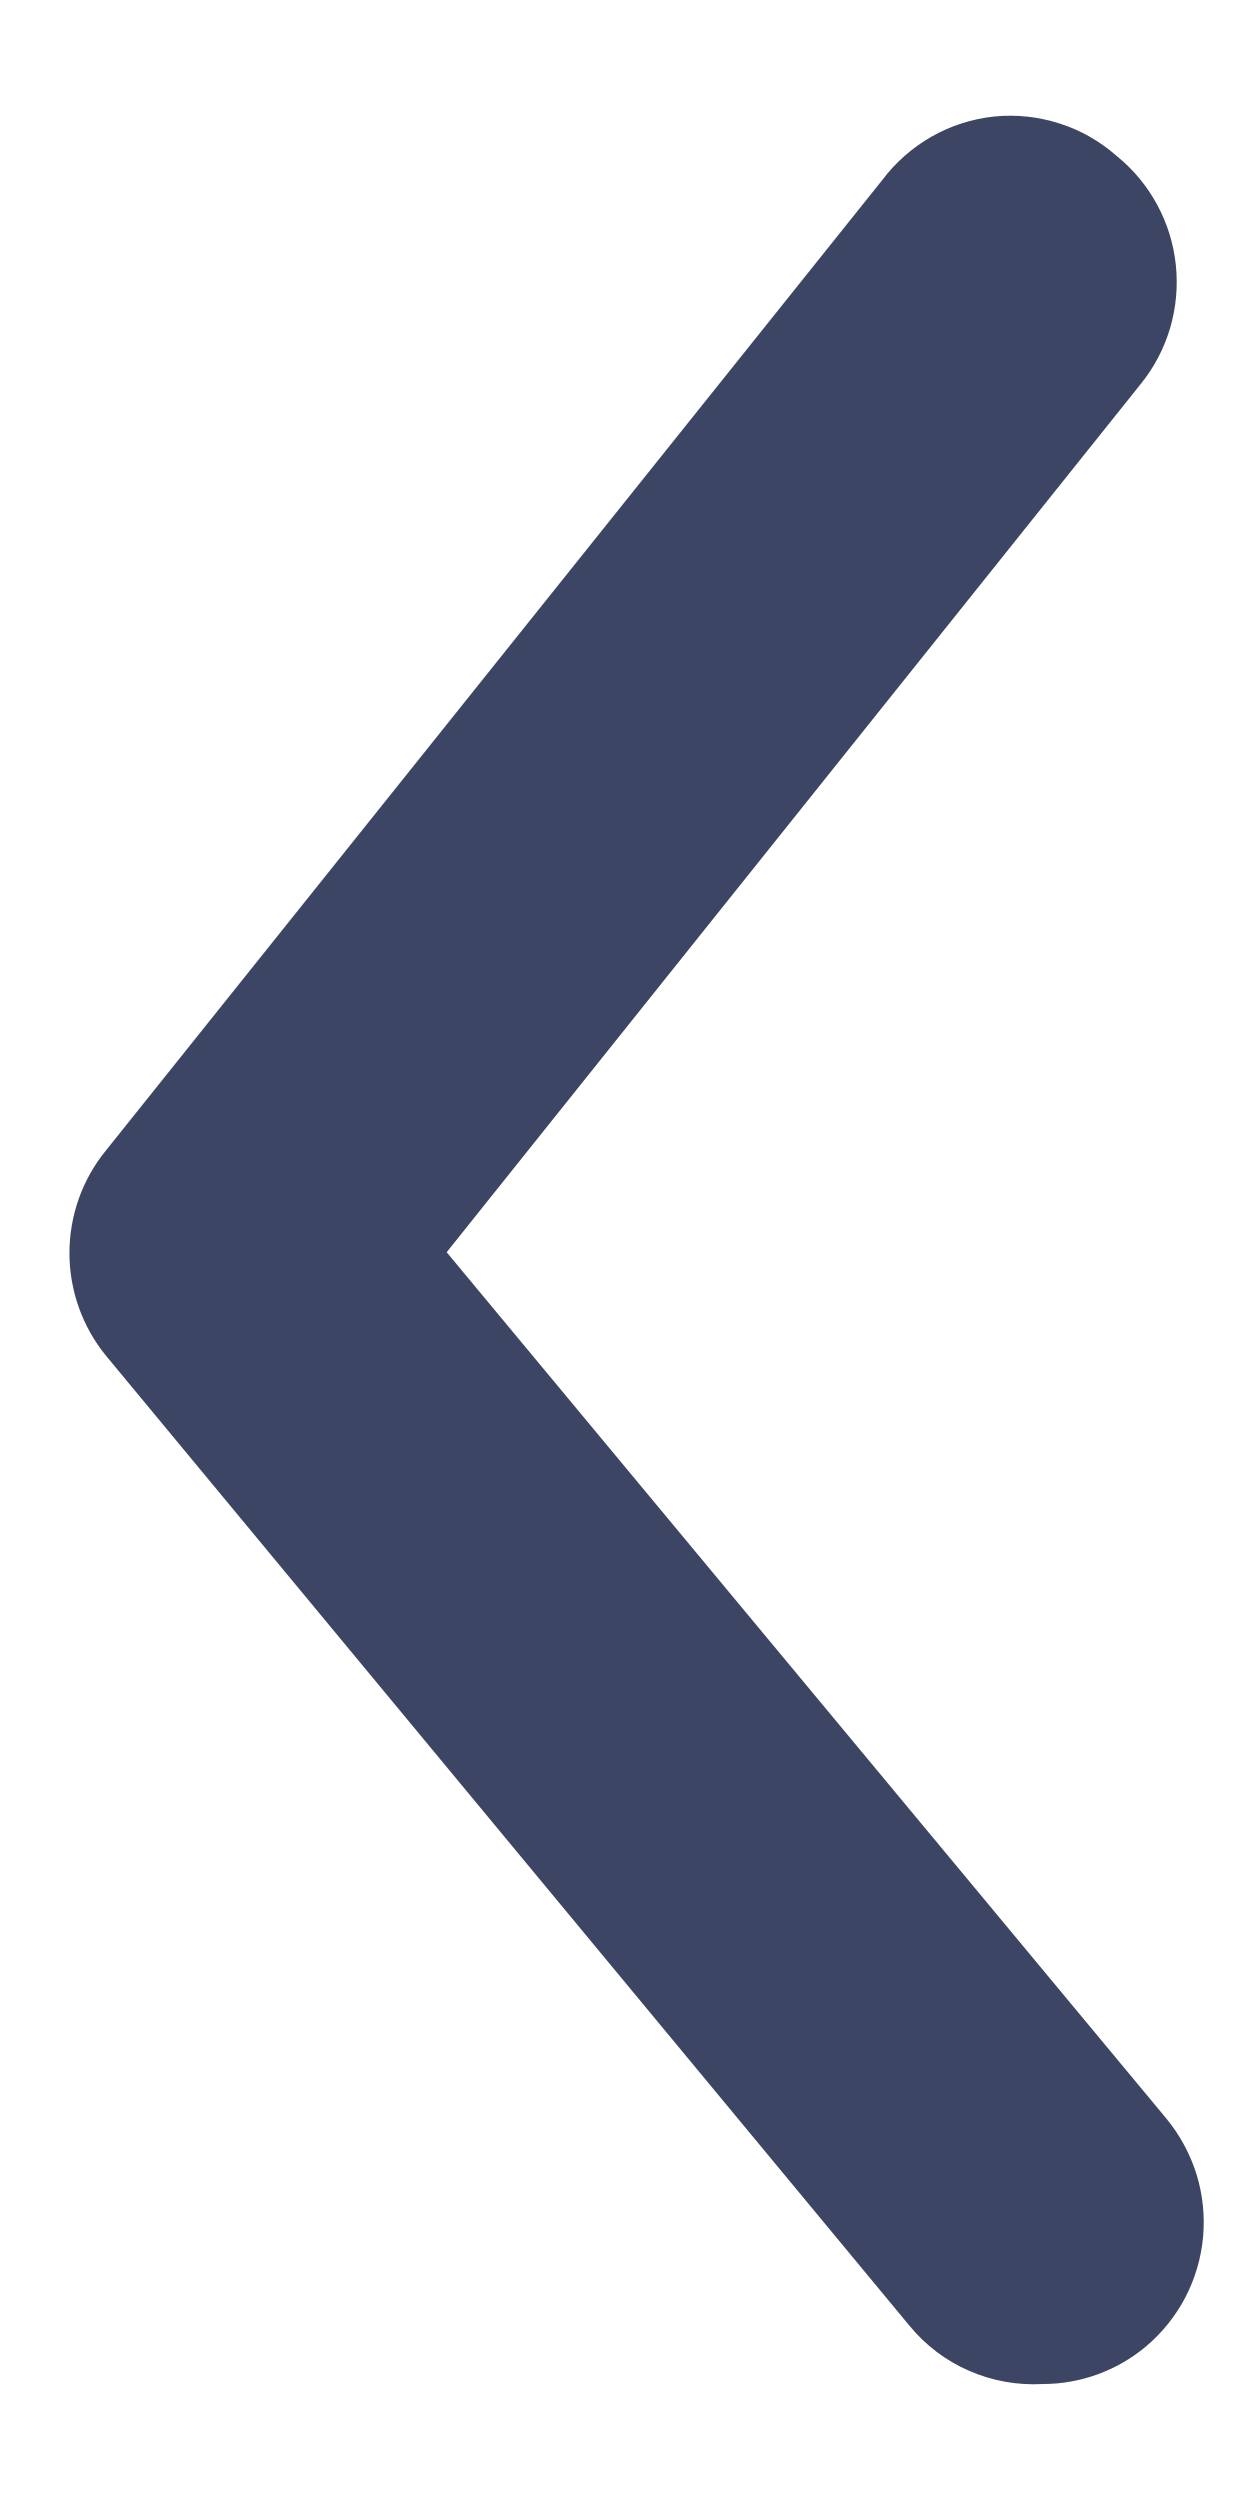
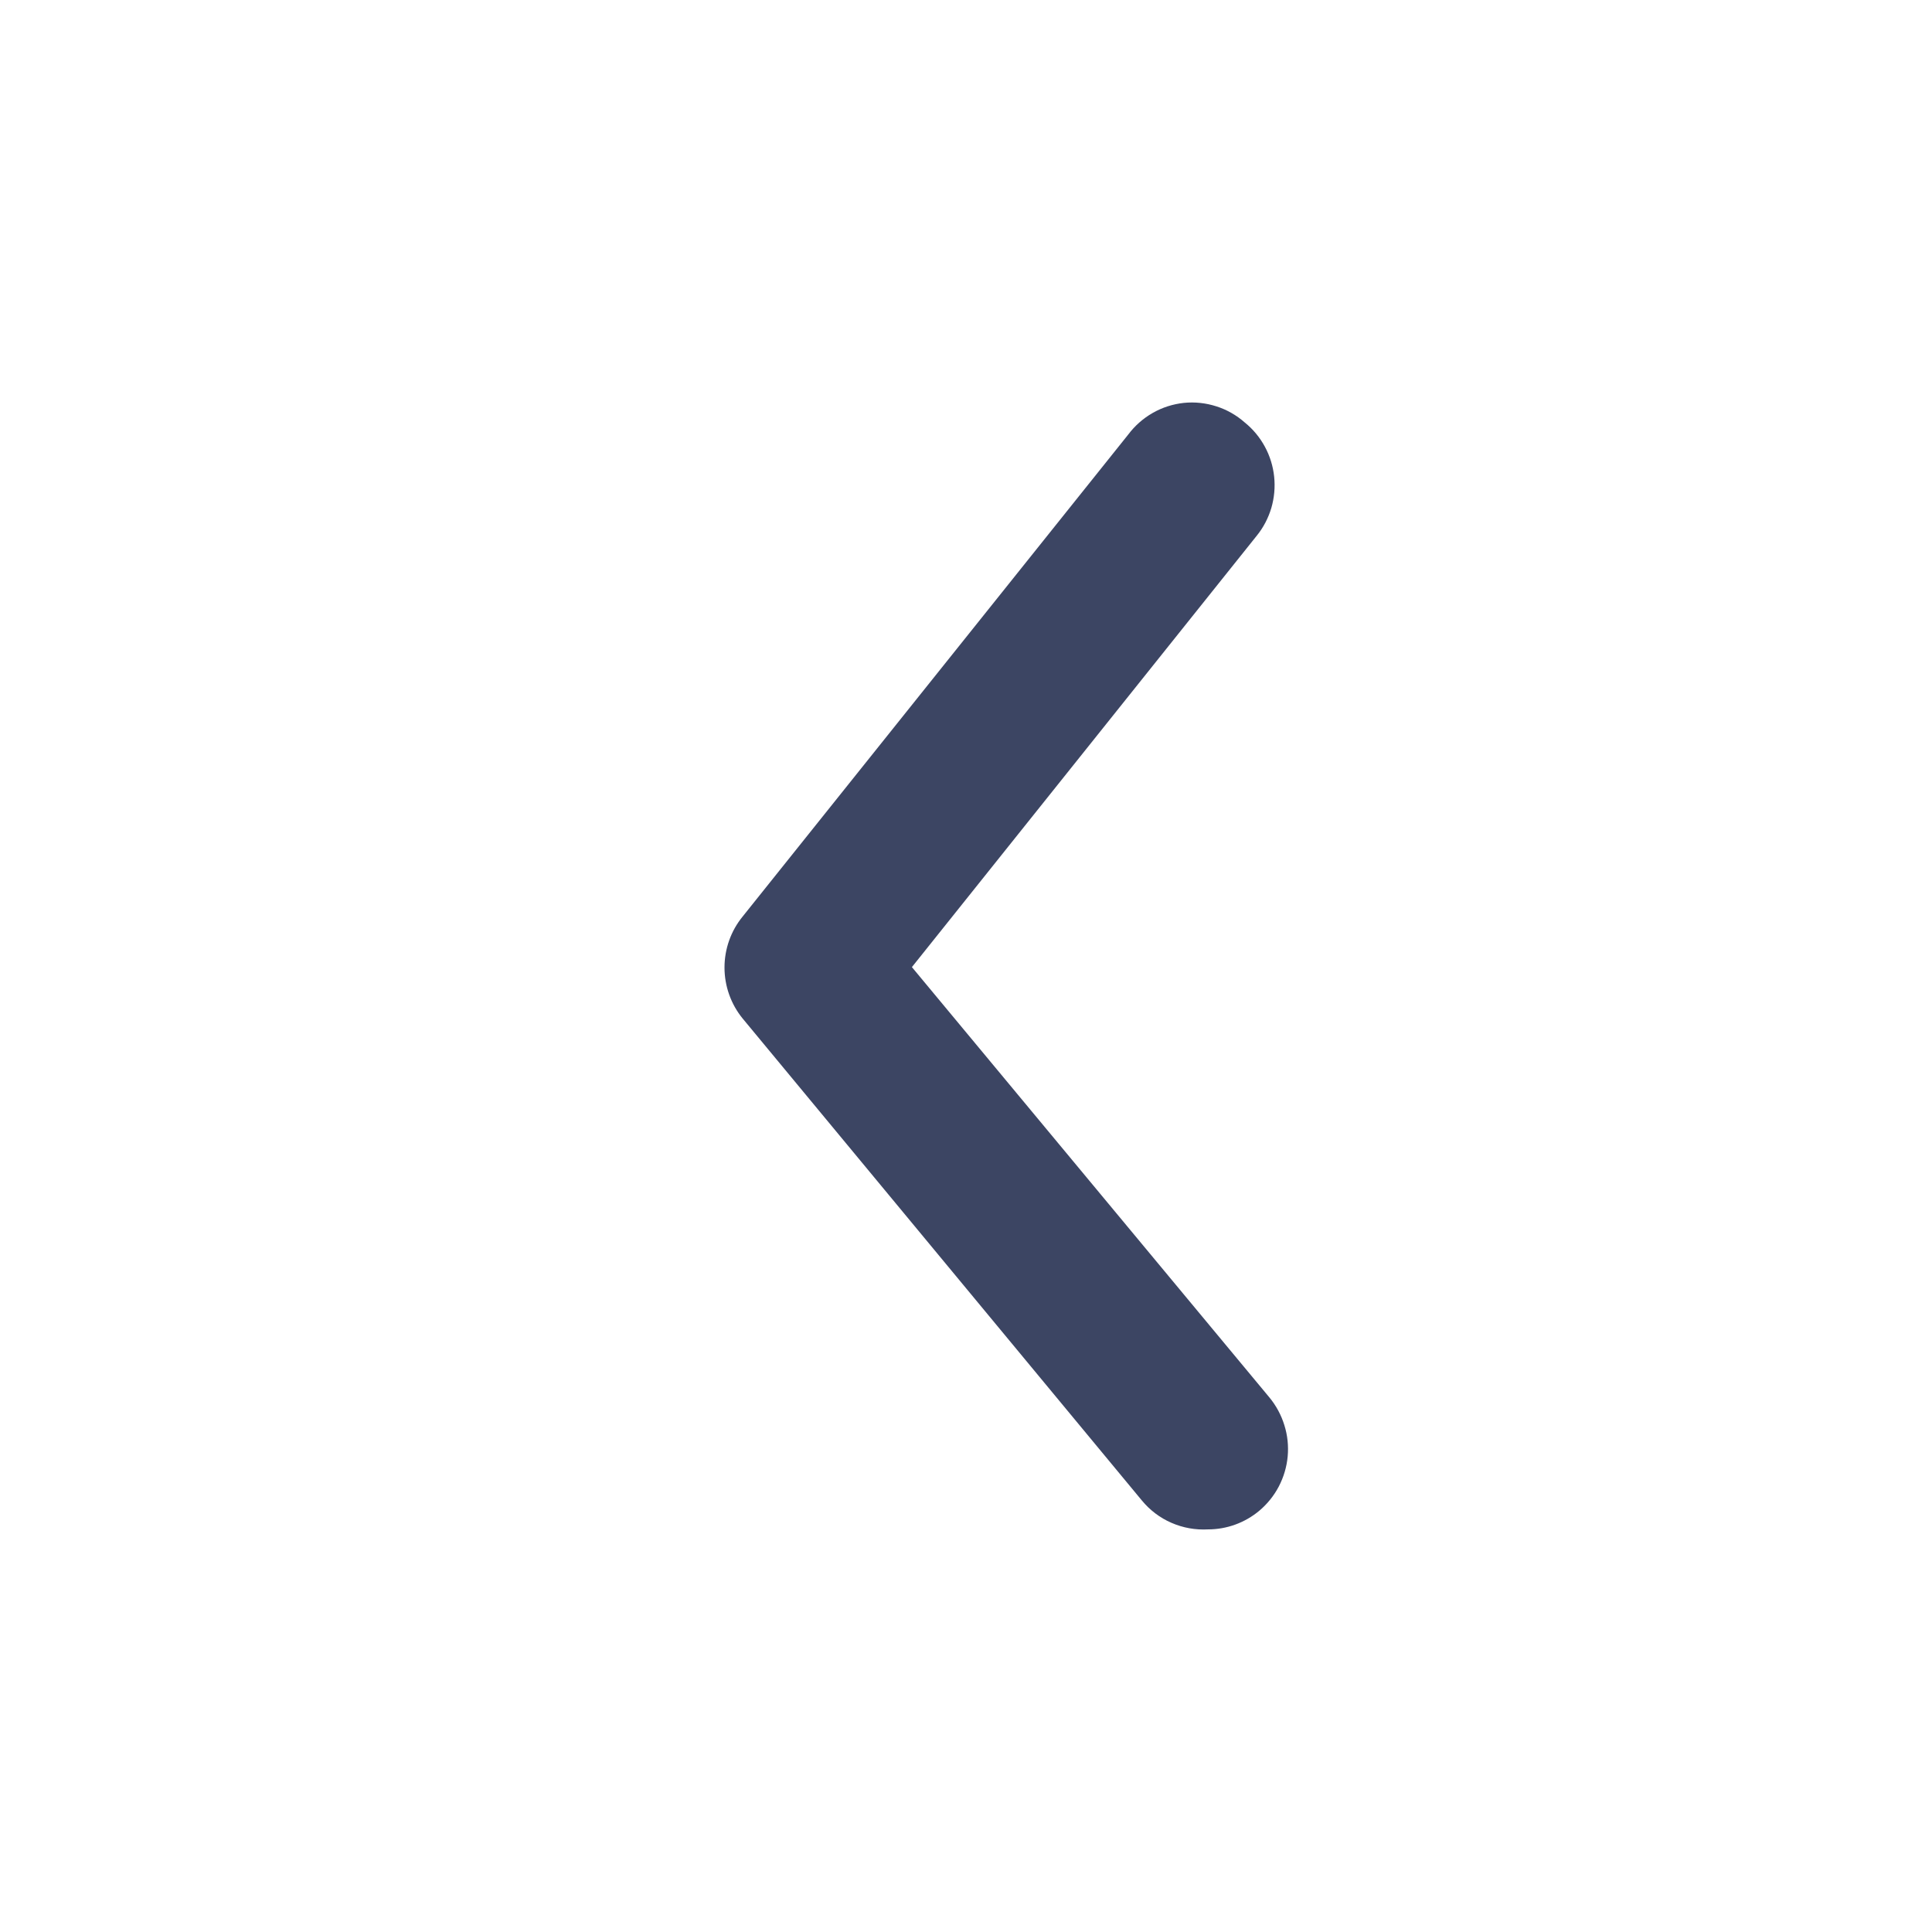
- <svg xmlns="http://www.w3.org/2000/svg" width="9" height="18" viewBox="0 0 9 18" fill="none">
-   <path d="M7.508 17.165C7.778 17.165 8.04 17.07 8.248 16.897C8.365 16.799 8.462 16.679 8.533 16.544C8.604 16.408 8.648 16.26 8.662 16.108C8.676 15.955 8.66 15.801 8.615 15.655C8.569 15.509 8.496 15.373 8.399 15.255L3.216 9.016L8.213 2.765C8.31 2.646 8.381 2.509 8.425 2.362C8.468 2.215 8.482 2.06 8.466 1.908C8.45 1.755 8.404 1.607 8.331 1.473C8.258 1.338 8.159 1.219 8.04 1.123C7.92 1.017 7.78 0.937 7.628 0.889C7.476 0.84 7.316 0.823 7.157 0.839C6.999 0.856 6.845 0.905 6.707 0.984C6.568 1.063 6.447 1.17 6.351 1.298L0.763 8.283C0.593 8.491 0.5 8.752 0.5 9.022C0.5 9.291 0.593 9.553 0.763 9.761L6.548 16.745C6.664 16.886 6.811 16.998 6.978 17.07C7.145 17.143 7.326 17.175 7.508 17.165Z" fill="#3C4563" />
+ <svg xmlns="http://www.w3.org/2000/svg" width="28" height="28" viewBox="0 0 28 28" fill="none">
+   <path d="M17.508 22.165C17.778 22.165 18.04 22.07 18.248 21.897C18.365 21.799 18.462 21.679 18.533 21.544C18.604 21.408 18.648 21.26 18.662 21.108C18.676 20.955 18.66 20.801 18.614 20.655C18.569 20.509 18.496 20.373 18.399 20.255L13.216 14.016L18.213 7.765C18.31 7.646 18.381 7.509 18.425 7.362C18.468 7.215 18.482 7.06 18.466 6.908C18.45 6.755 18.404 6.607 18.331 6.473C18.258 6.338 18.159 6.219 18.04 6.123C17.92 6.017 17.78 5.937 17.628 5.889C17.476 5.84 17.316 5.823 17.157 5.839C16.999 5.856 16.845 5.905 16.707 5.984C16.568 6.063 16.447 6.17 16.351 6.298L10.763 13.283C10.593 13.491 10.5 13.752 10.5 14.022C10.5 14.291 10.593 14.553 10.763 14.761L16.548 21.745C16.664 21.886 16.811 21.998 16.978 22.07C17.145 22.143 17.326 22.175 17.508 22.165Z" fill="#3C4563" />
</svg>
